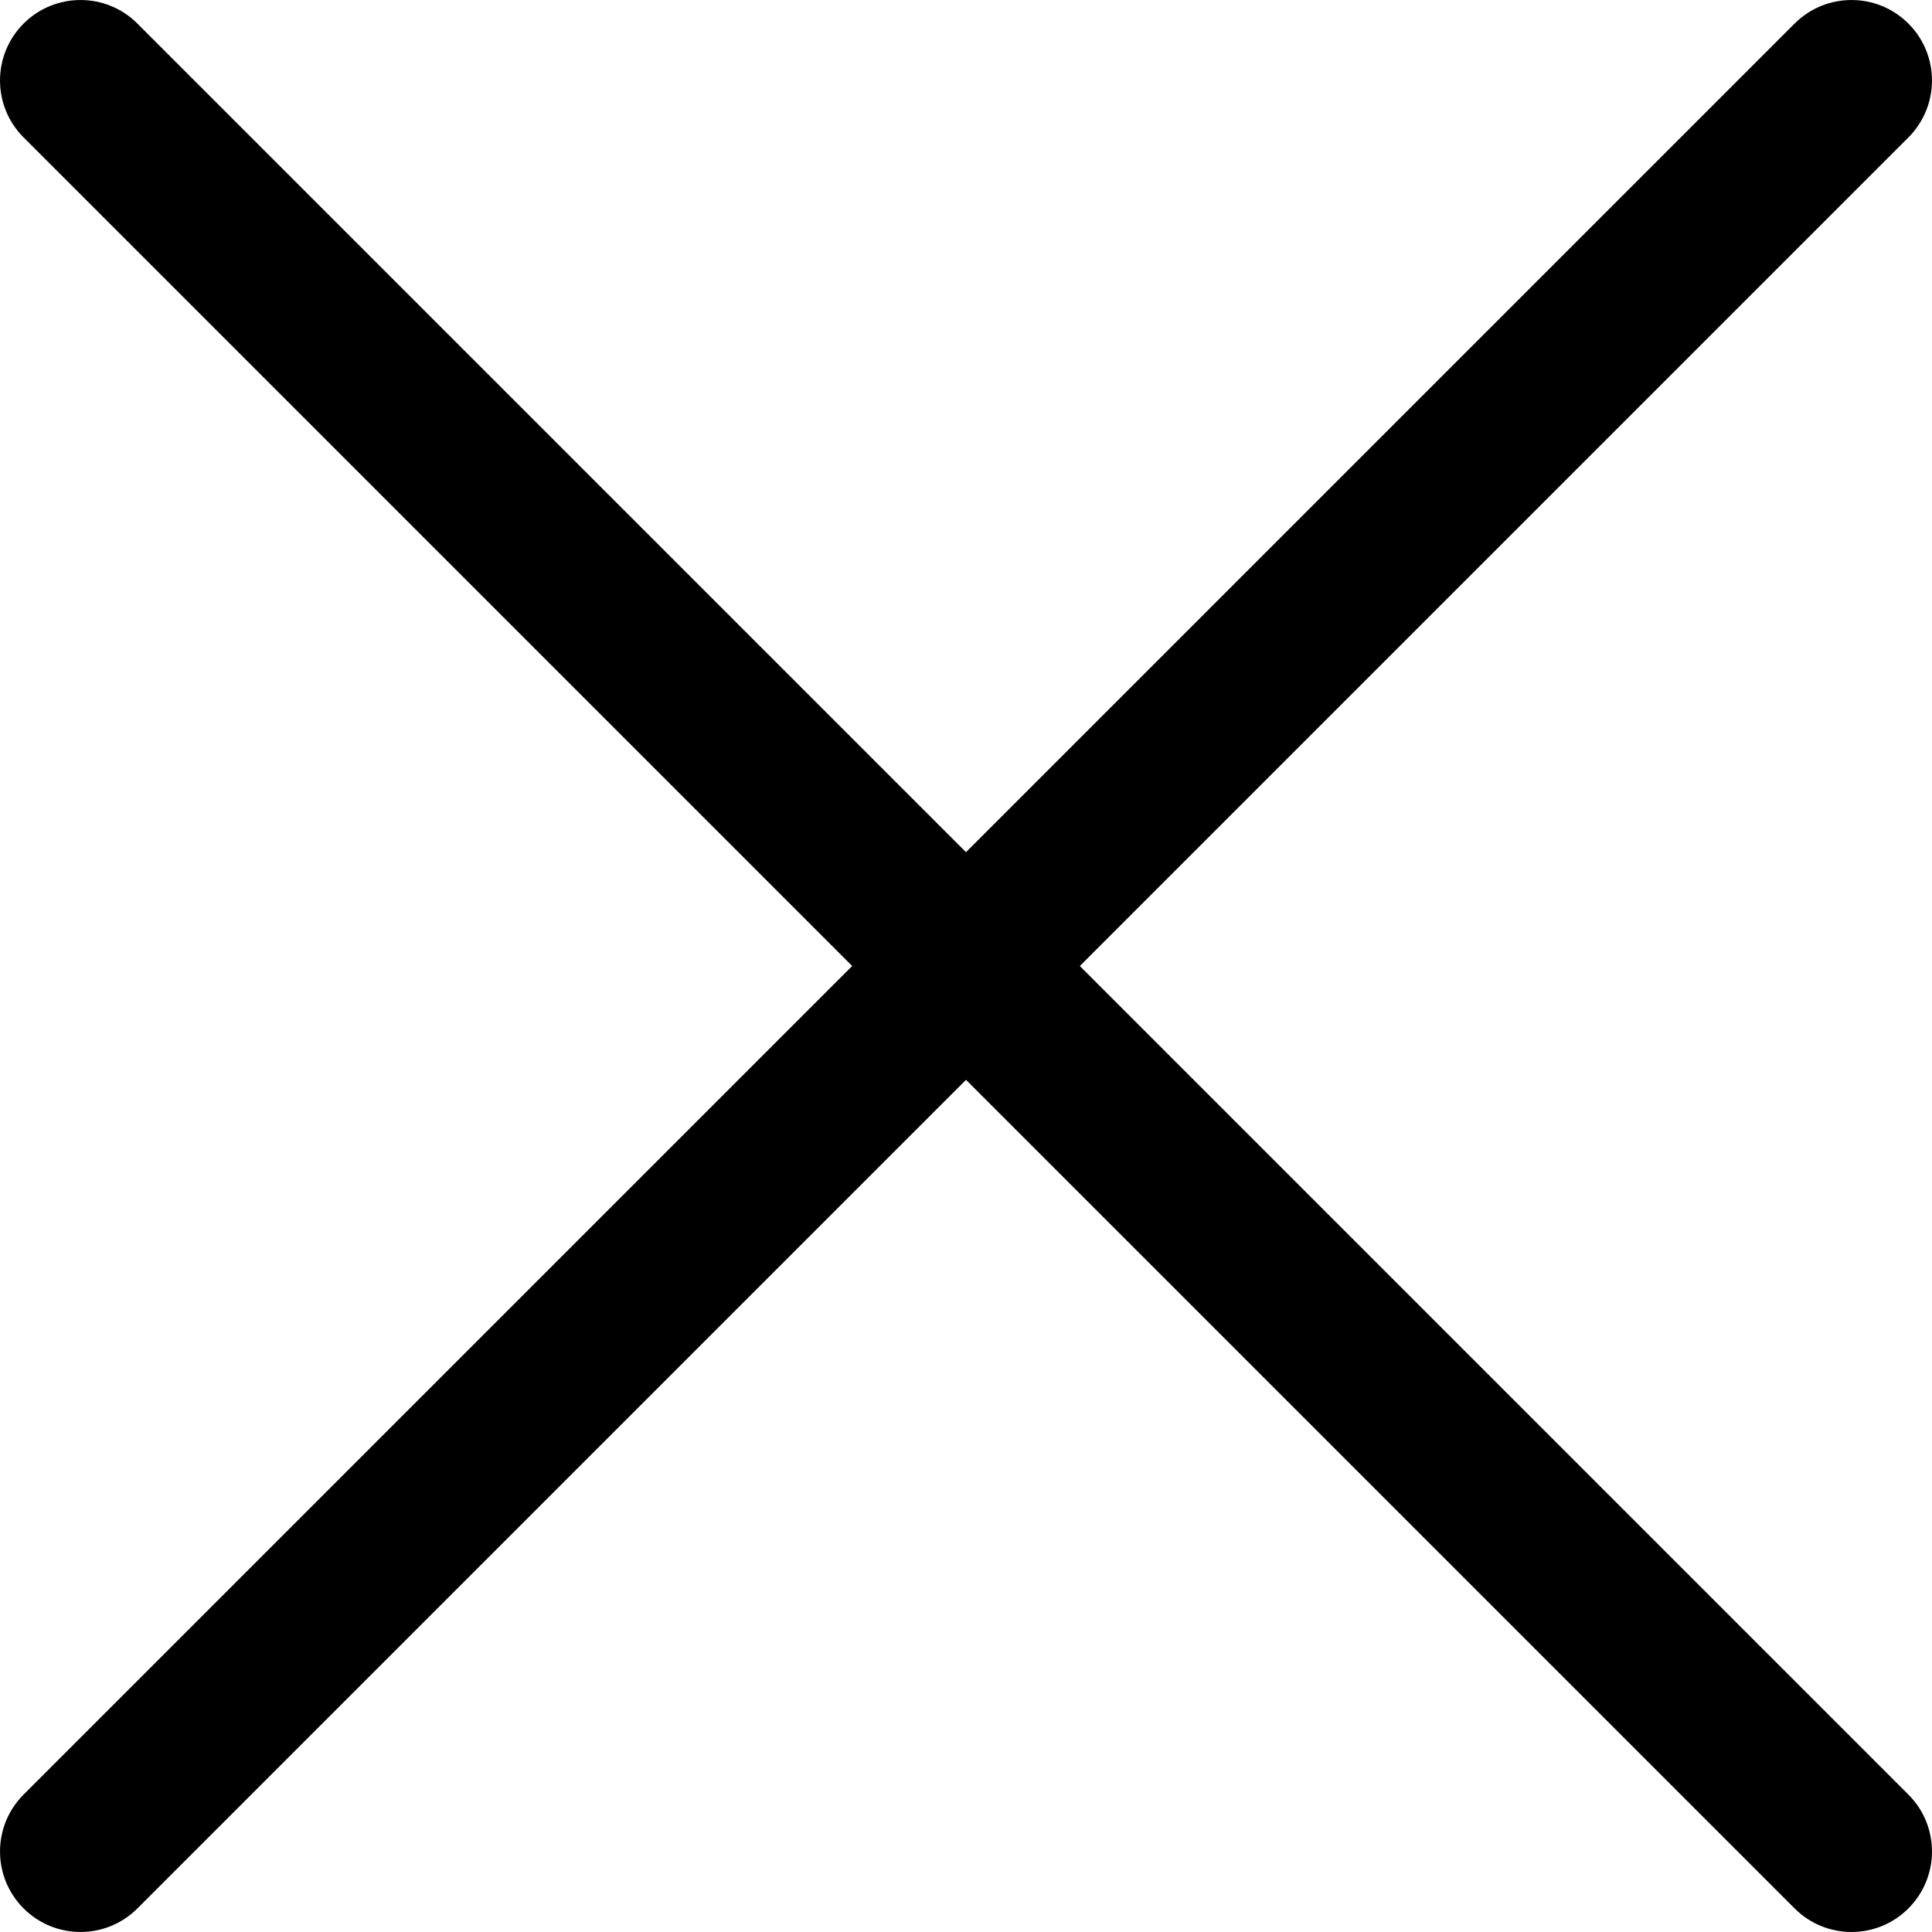
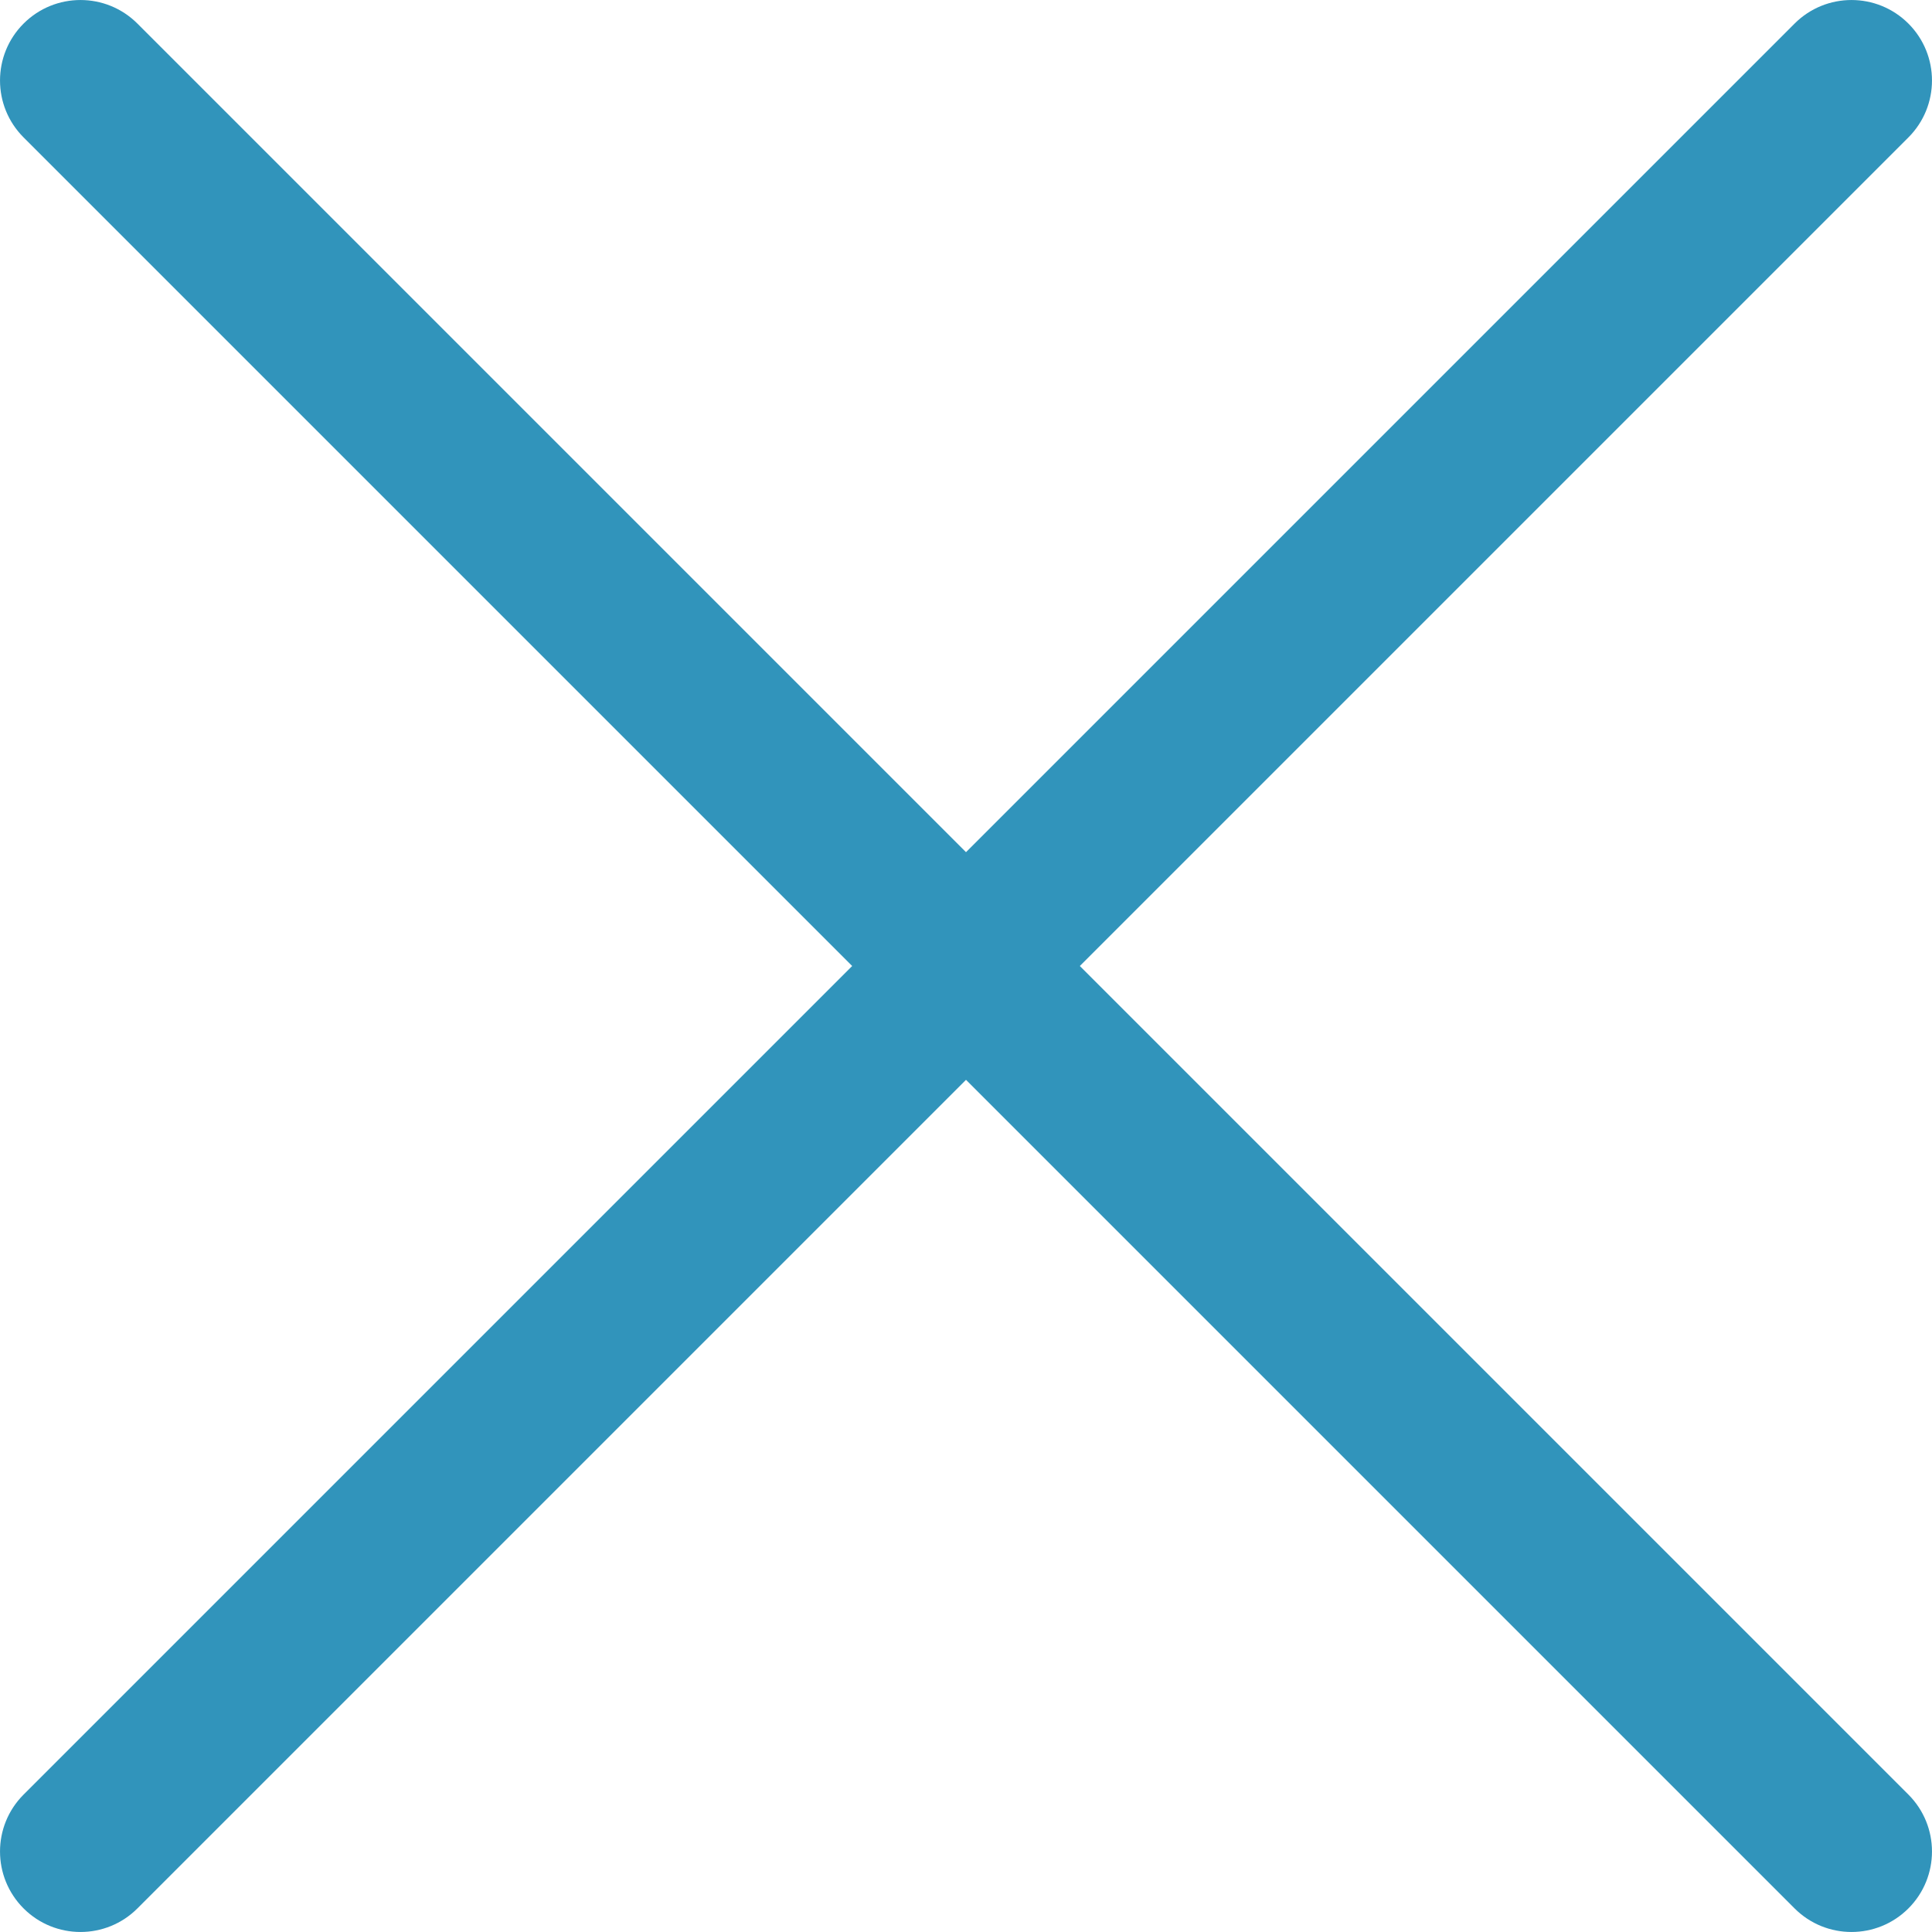
<svg xmlns="http://www.w3.org/2000/svg" id="Outline" viewBox="0 0 24 24" width="512" height="512">
-   <path d="M23.707.293h0a1,1,0,0,0-1.414,0L12,10.586,1.707.293a1,1,0,0,0-1.414,0h0a1,1,0,0,0,0,1.414L10.586,12,.293,22.293a1,1,0,0,0,0,1.414h0a1,1,0,0,0,1.414,0L12,13.414,22.293,23.707a1,1,0,0,0,1.414,0h0a1,1,0,0,0,0-1.414L13.414,12,23.707,1.707A1,1,0,0,0,23.707.293Z" />
+   <path d="M23.707.293h0a1,1,0,0,0-1.414,0L12,10.586,1.707.293a1,1,0,0,0-1.414,0h0a1,1,0,0,0,0,1.414L10.586,12,.293,22.293a1,1,0,0,0,0,1.414h0a1,1,0,0,0,1.414,0L12,13.414,22.293,23.707a1,1,0,0,0,1.414,0h0a1,1,0,0,0,0-1.414L13.414,12,23.707,1.707A1,1,0,0,0,23.707.293Z" fill="rgb(49, 148, 187)" />
</svg>
